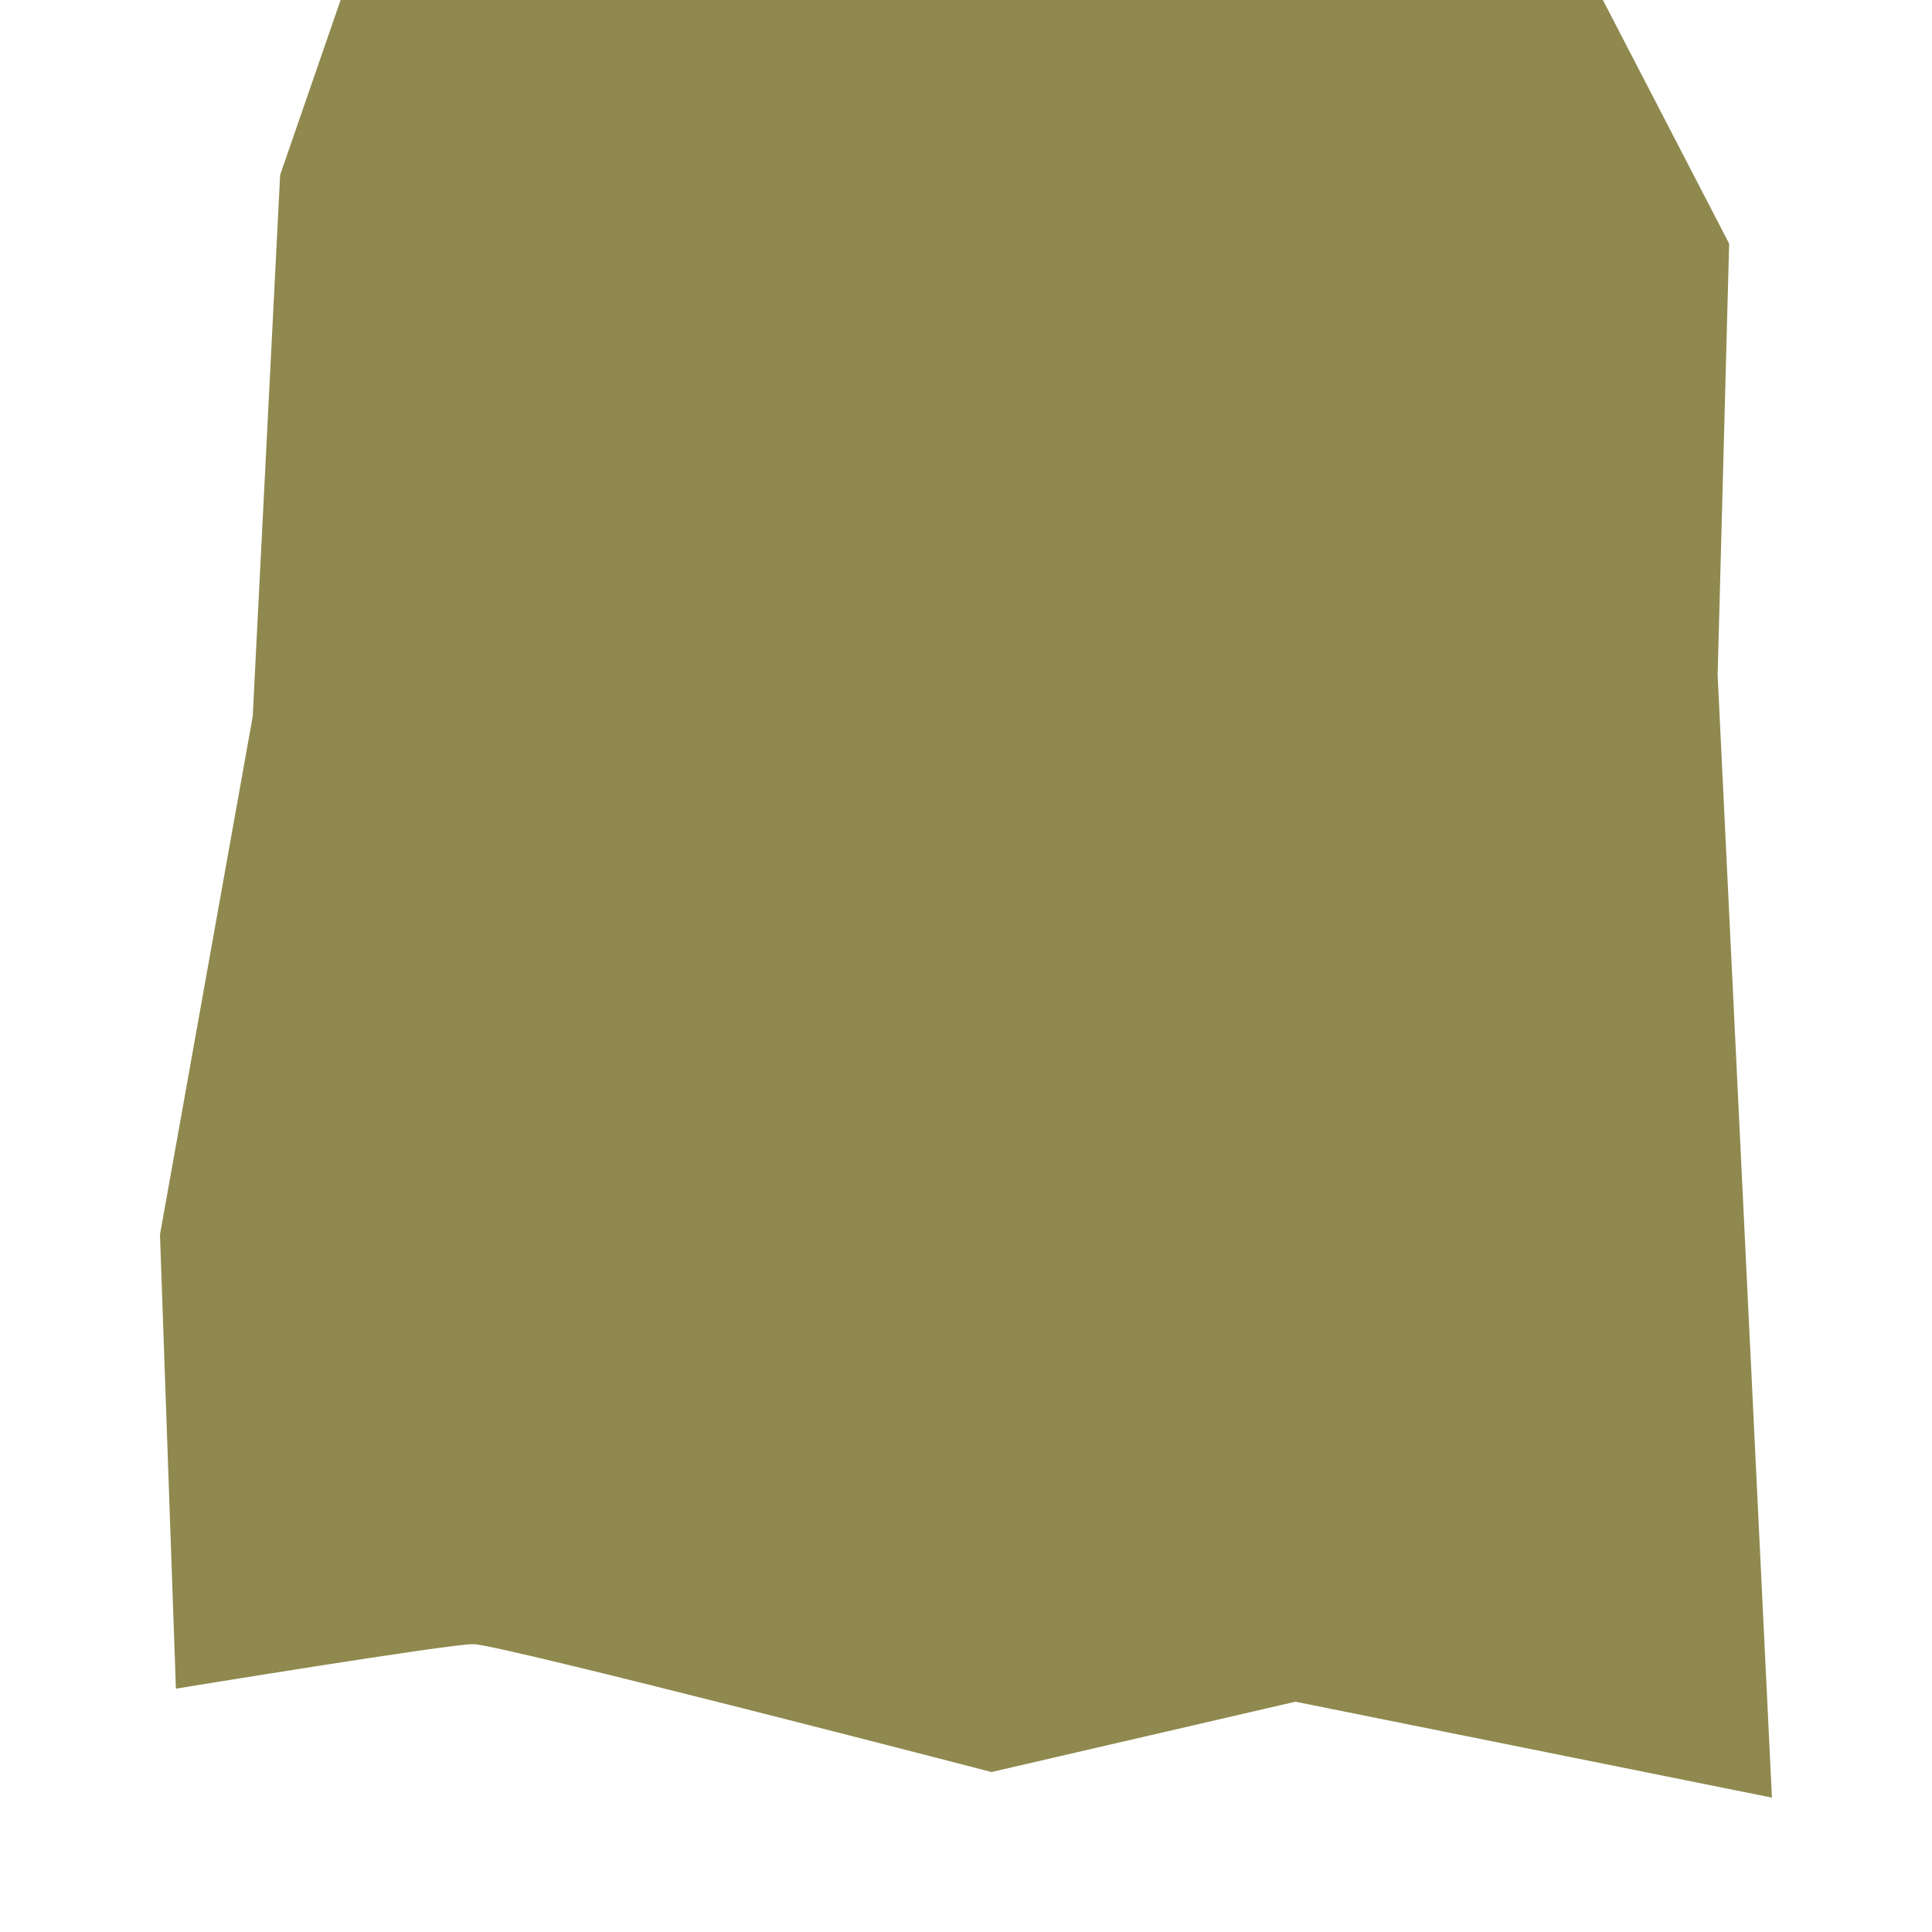
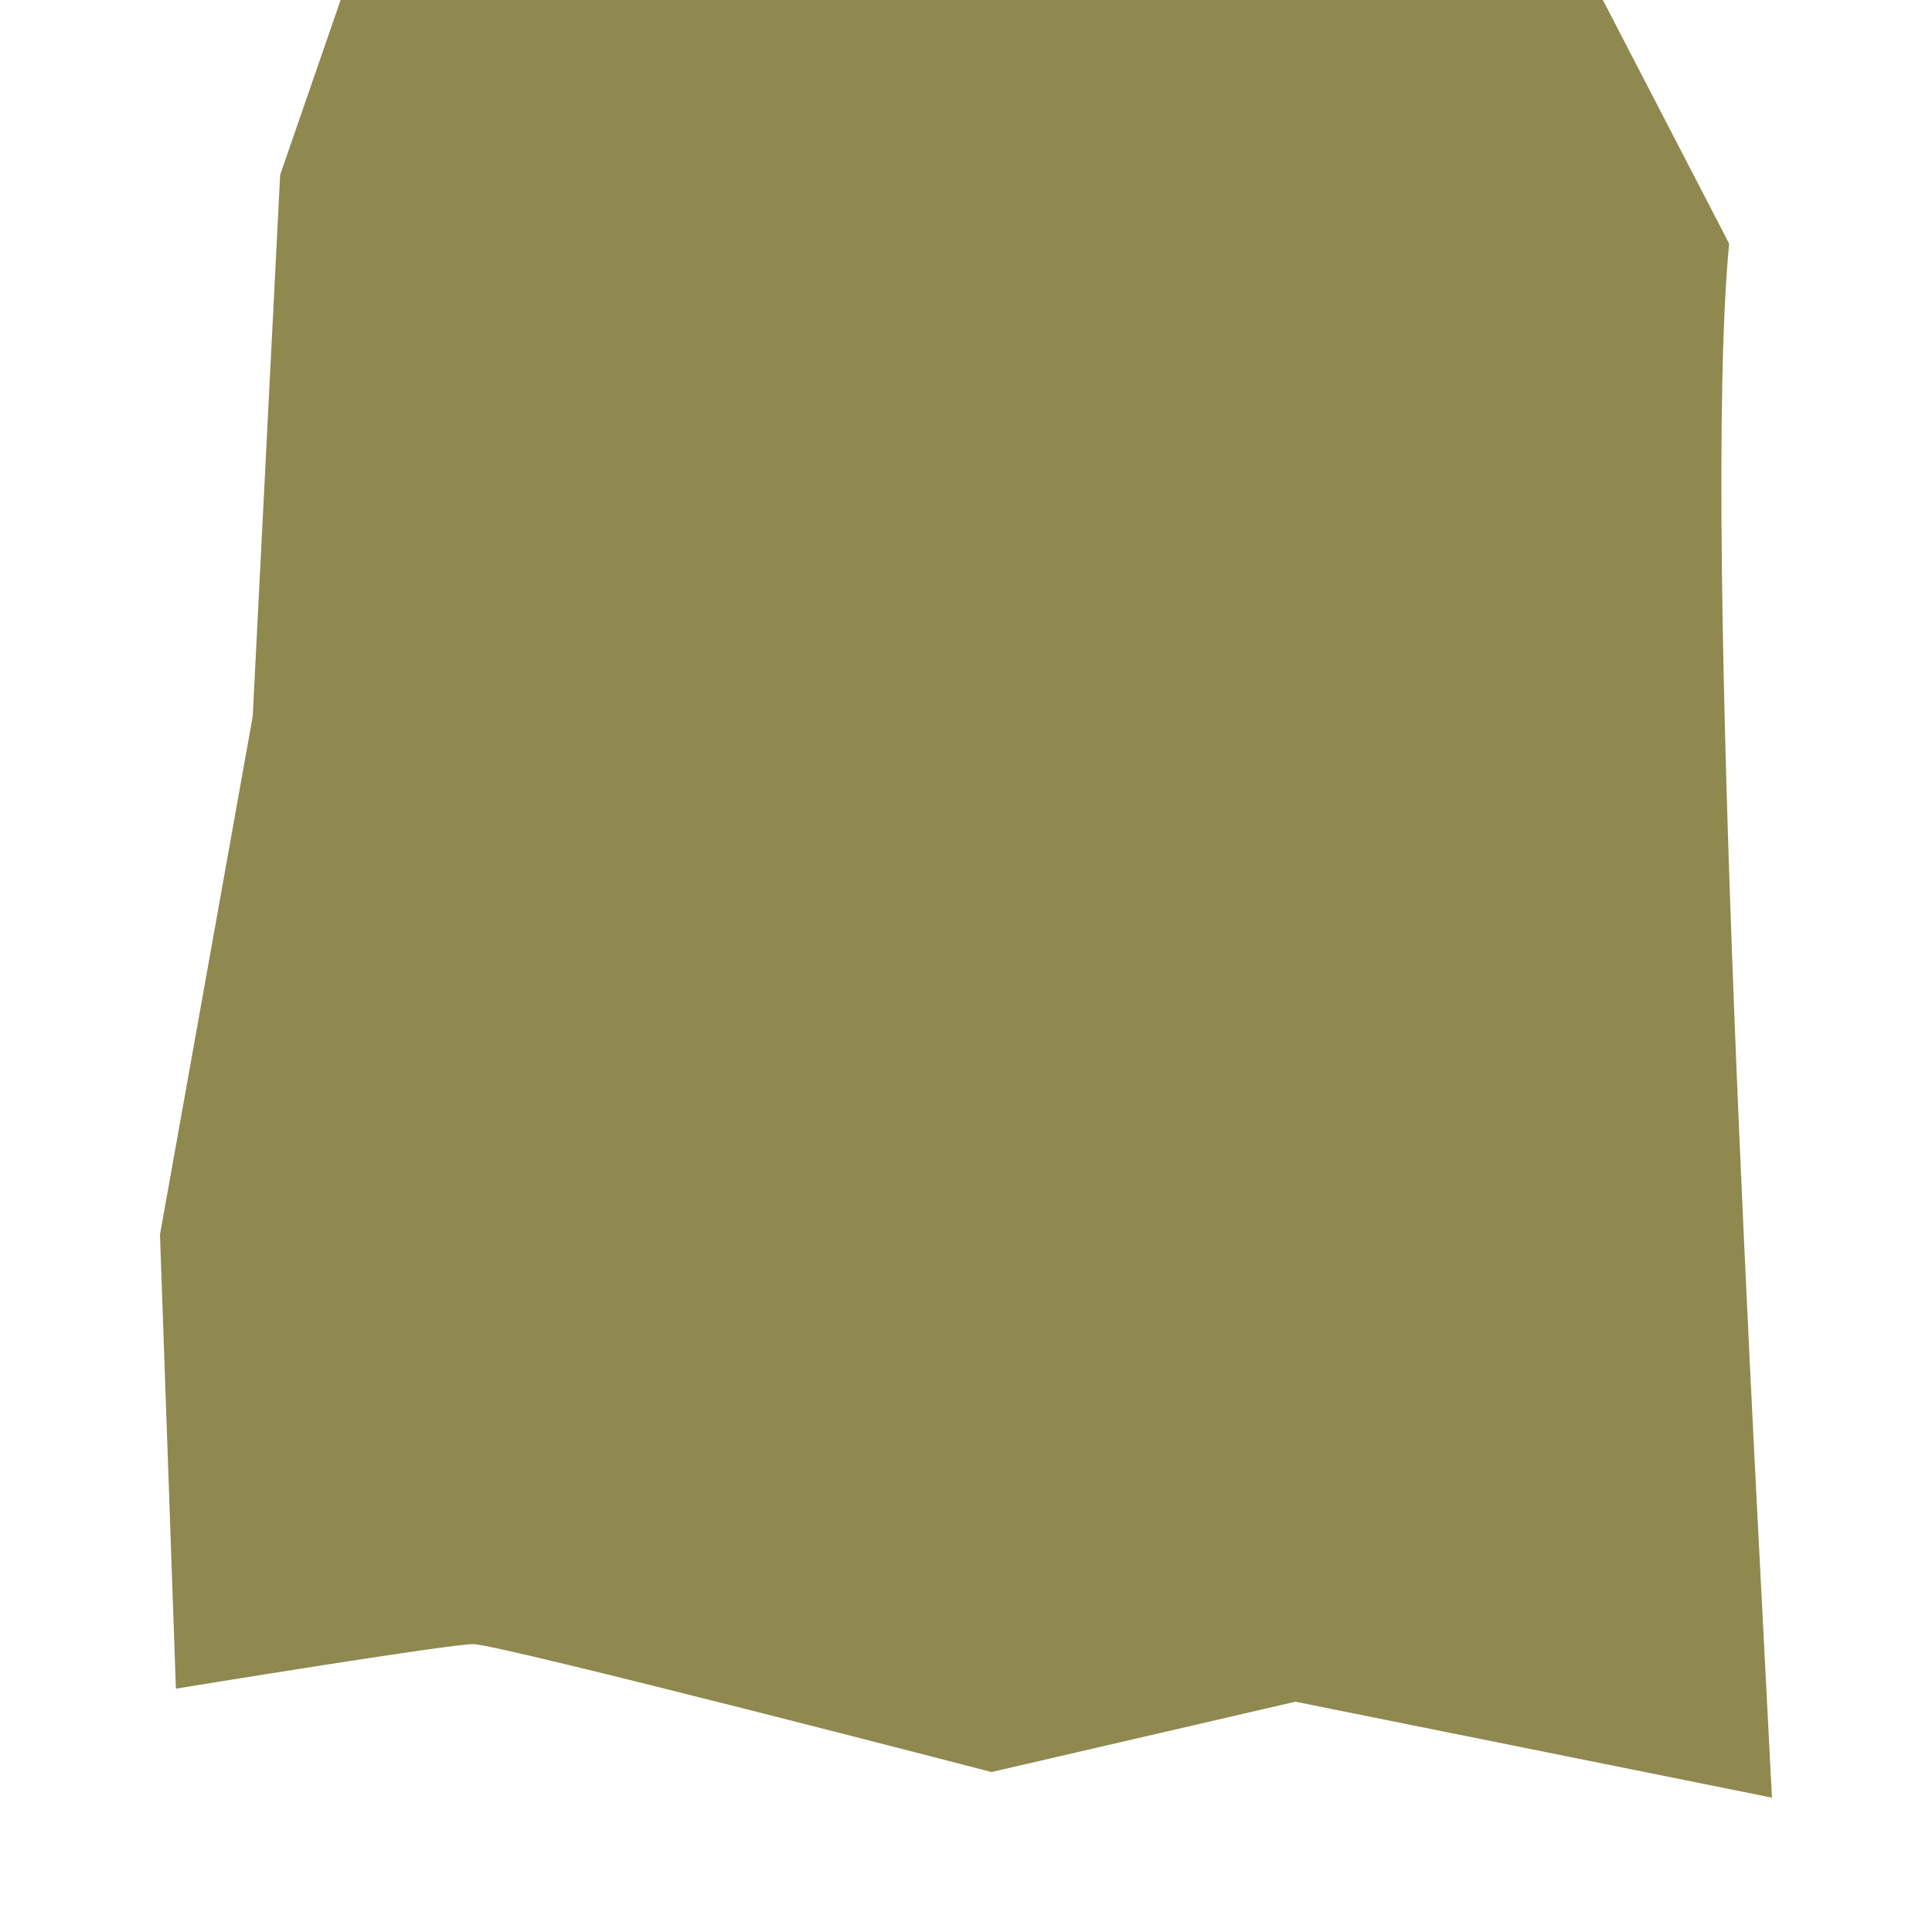
<svg xmlns="http://www.w3.org/2000/svg" viewBox="0 0 200 200">
  <defs>
    <style>.cls-1{fill:#8f894f;}.cls-2{opacity:0.5;}.cls-3{opacity:0.7;}</style>
  </defs>
  <g id="plains-components">
    <g id="plains-grid-space-exit">
-       <path class="cls-1" d="M26.16,74.17l-9.6,53.64,1.65,47S46.36,170.2,49,170.2s53.64,13.24,53.64,13.24l31.46-7.28,49.33,9.93L177.81,69.87,179,25.22,165.93,0H35.26L29,18.11Z" />
+       <path class="cls-1" d="M26.16,74.17l-9.6,53.64,1.65,47S46.36,170.2,49,170.2s53.64,13.24,53.64,13.24l31.46-7.28,49.33,9.93c-1.57-31.8-7.33-130.72-4.43-160.87L165.93,0H35.26L29,18.11Z" />
    </g>
  </g>
</svg>
